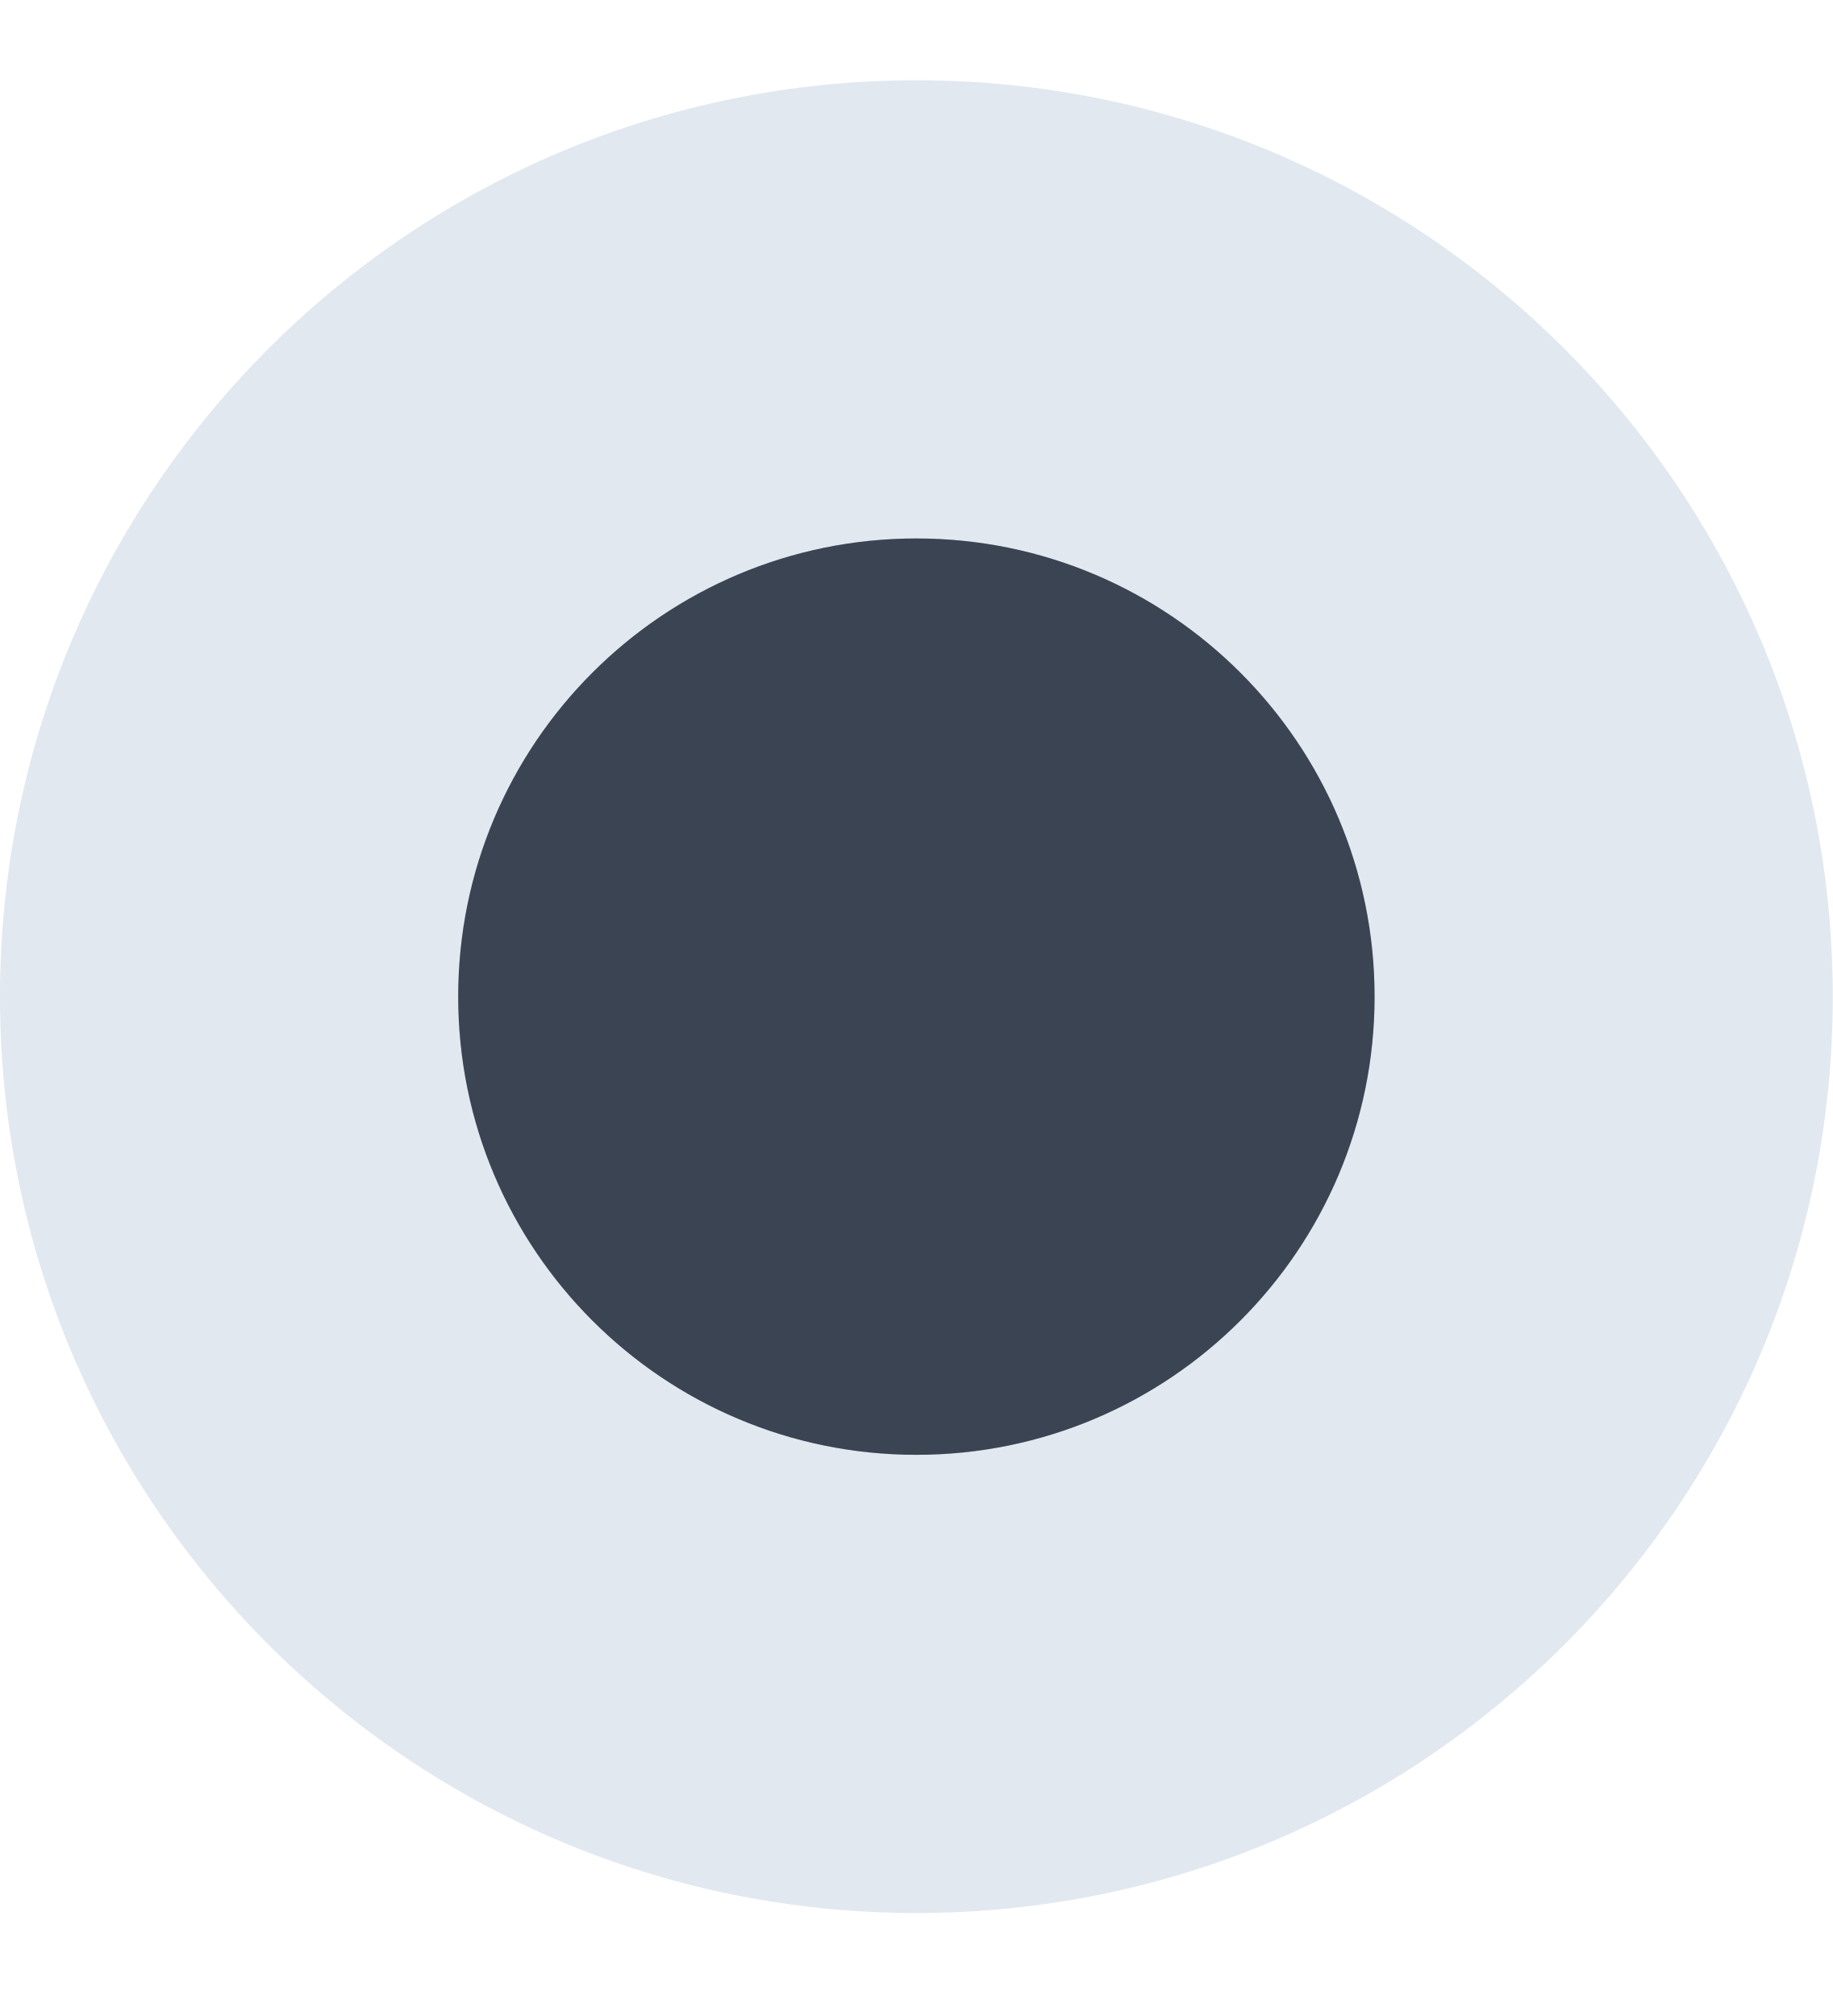
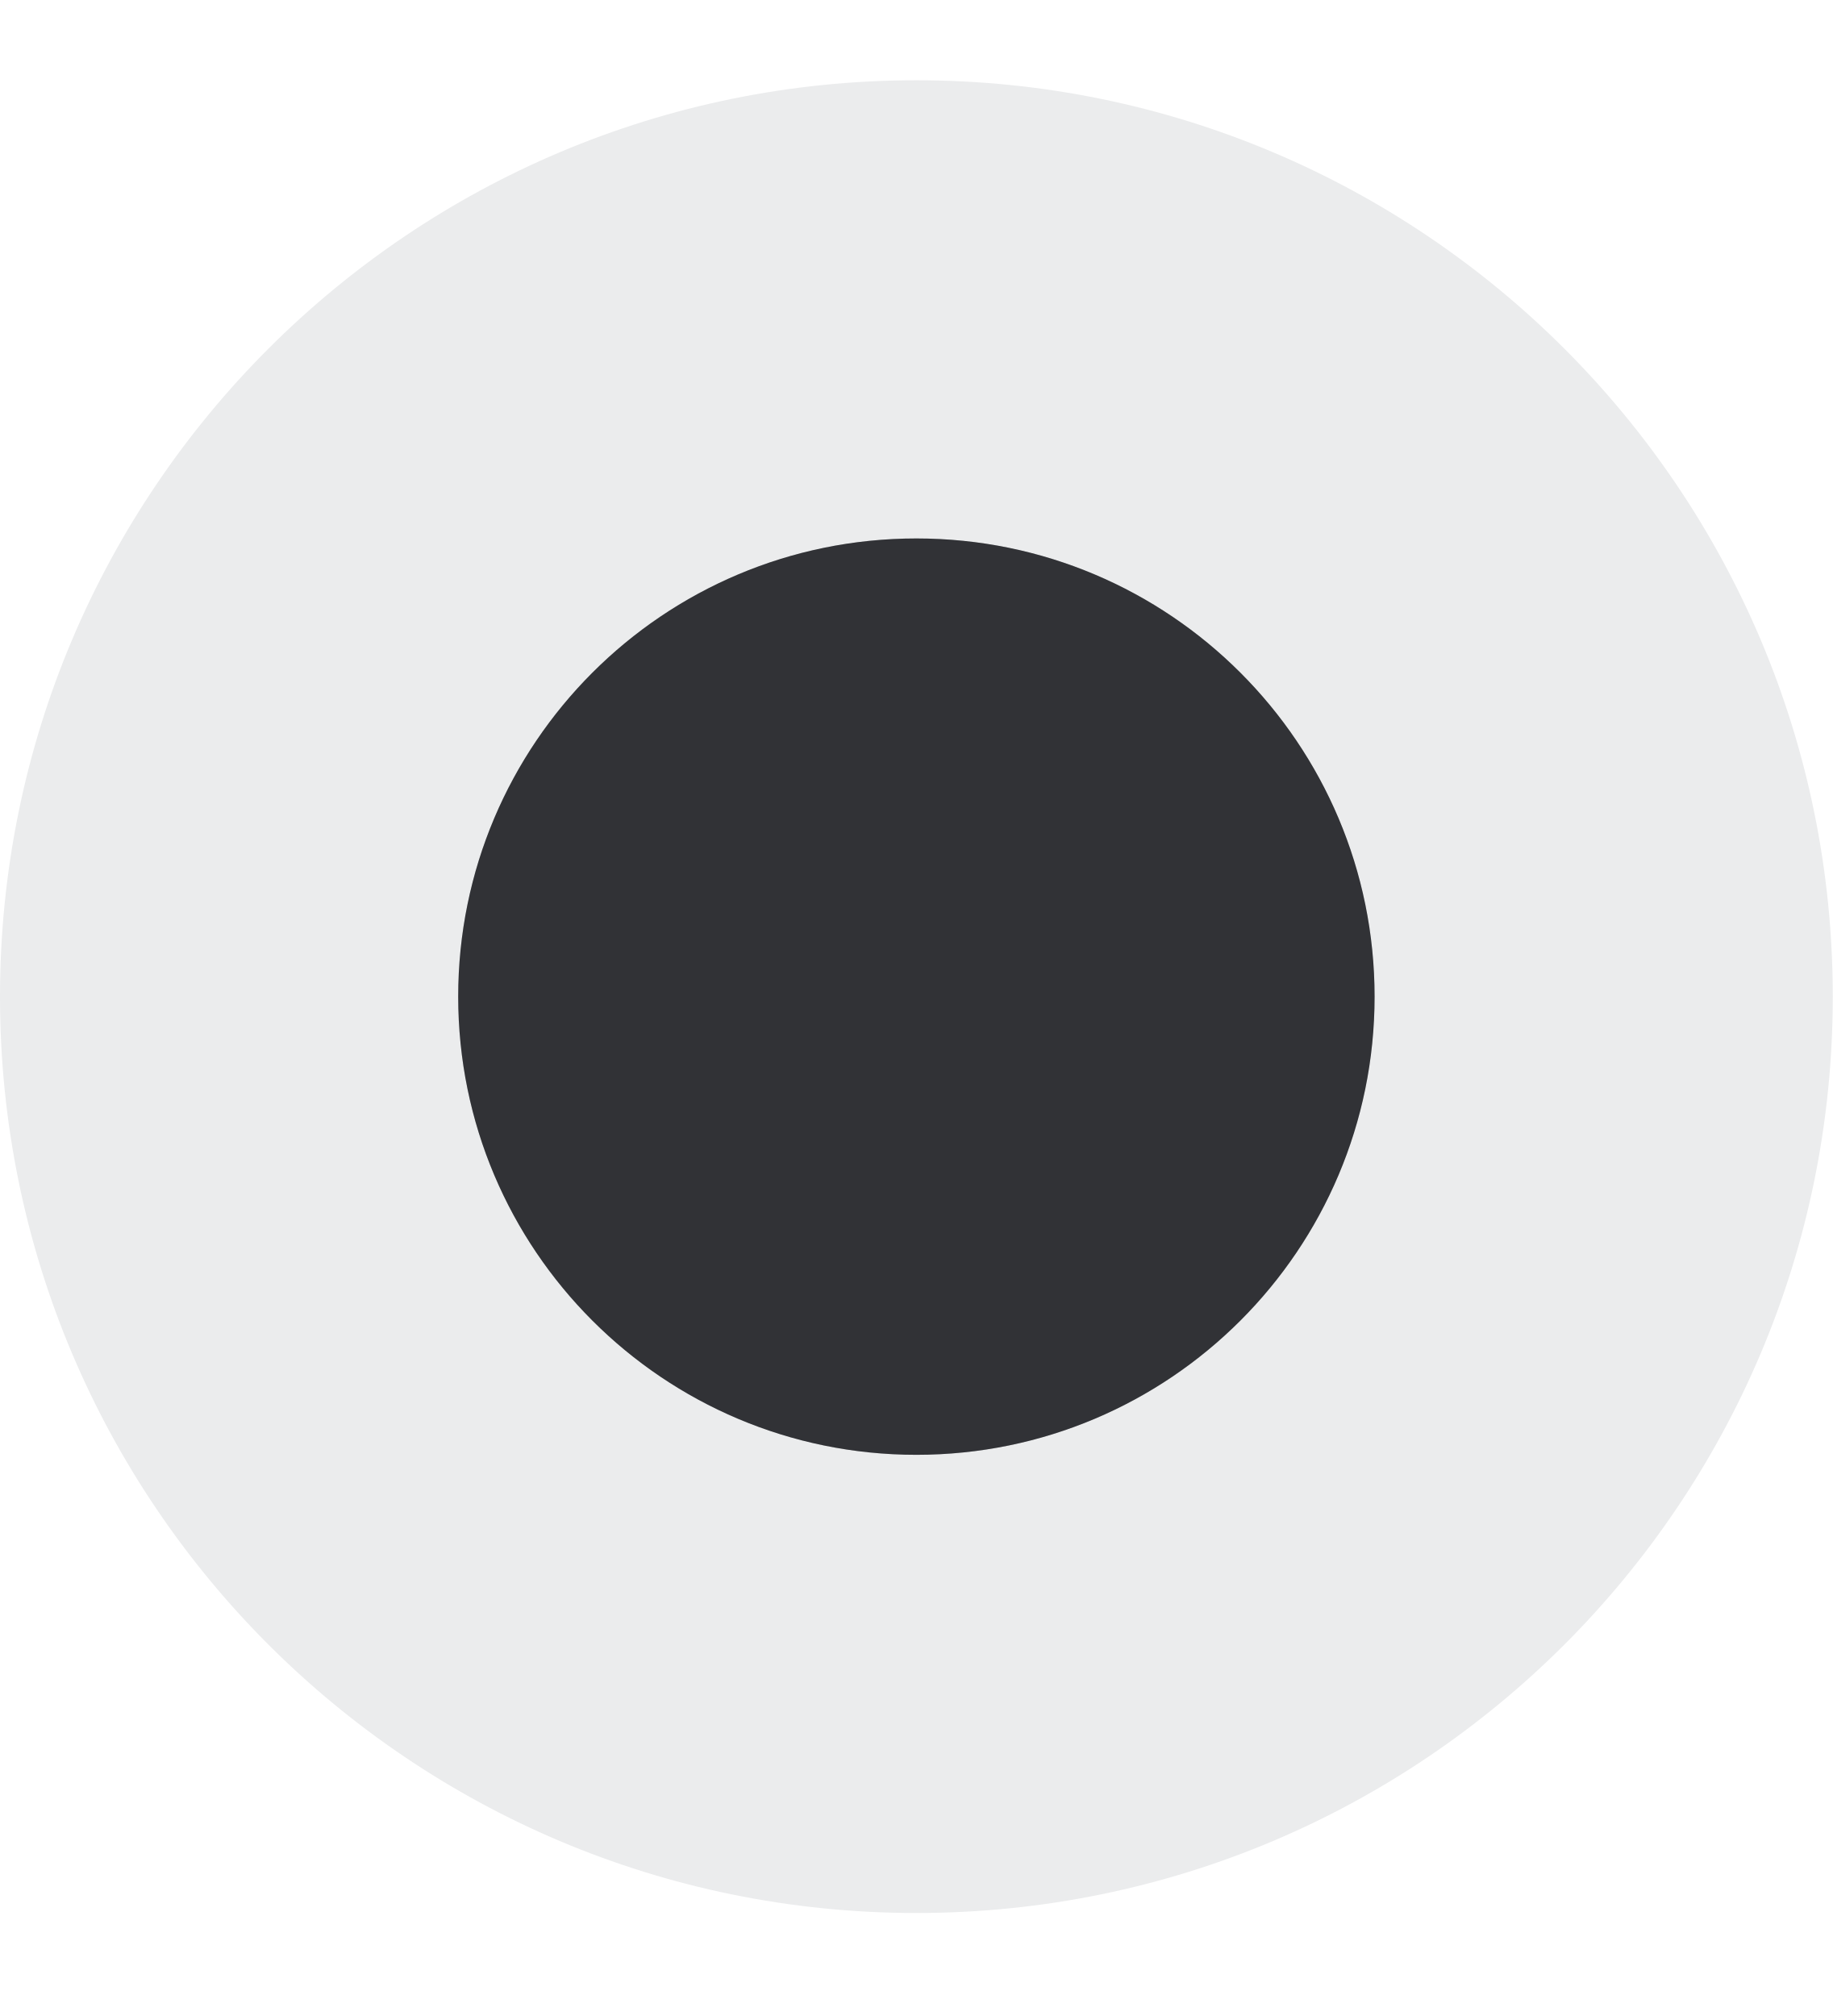
<svg xmlns="http://www.w3.org/2000/svg" viewBox="0 0 10 11" fill="none">
-   <circle cx="5" cy="5.438" r="5" fill="#E2E8F0" />
-   <circle cx="5" cy="5.438" r="2.5" fill="#4A5568" />
+   <circle cx="5" cy="5.438" r="5" fill="#EBECED" />
+   <circle cx="5" cy="5.438" r="2.5" fill="#3D3F44" />
  <circle cx="5" cy="5.438" r="2.5" fill="#000" fill-opacity=".2" />
</svg>
